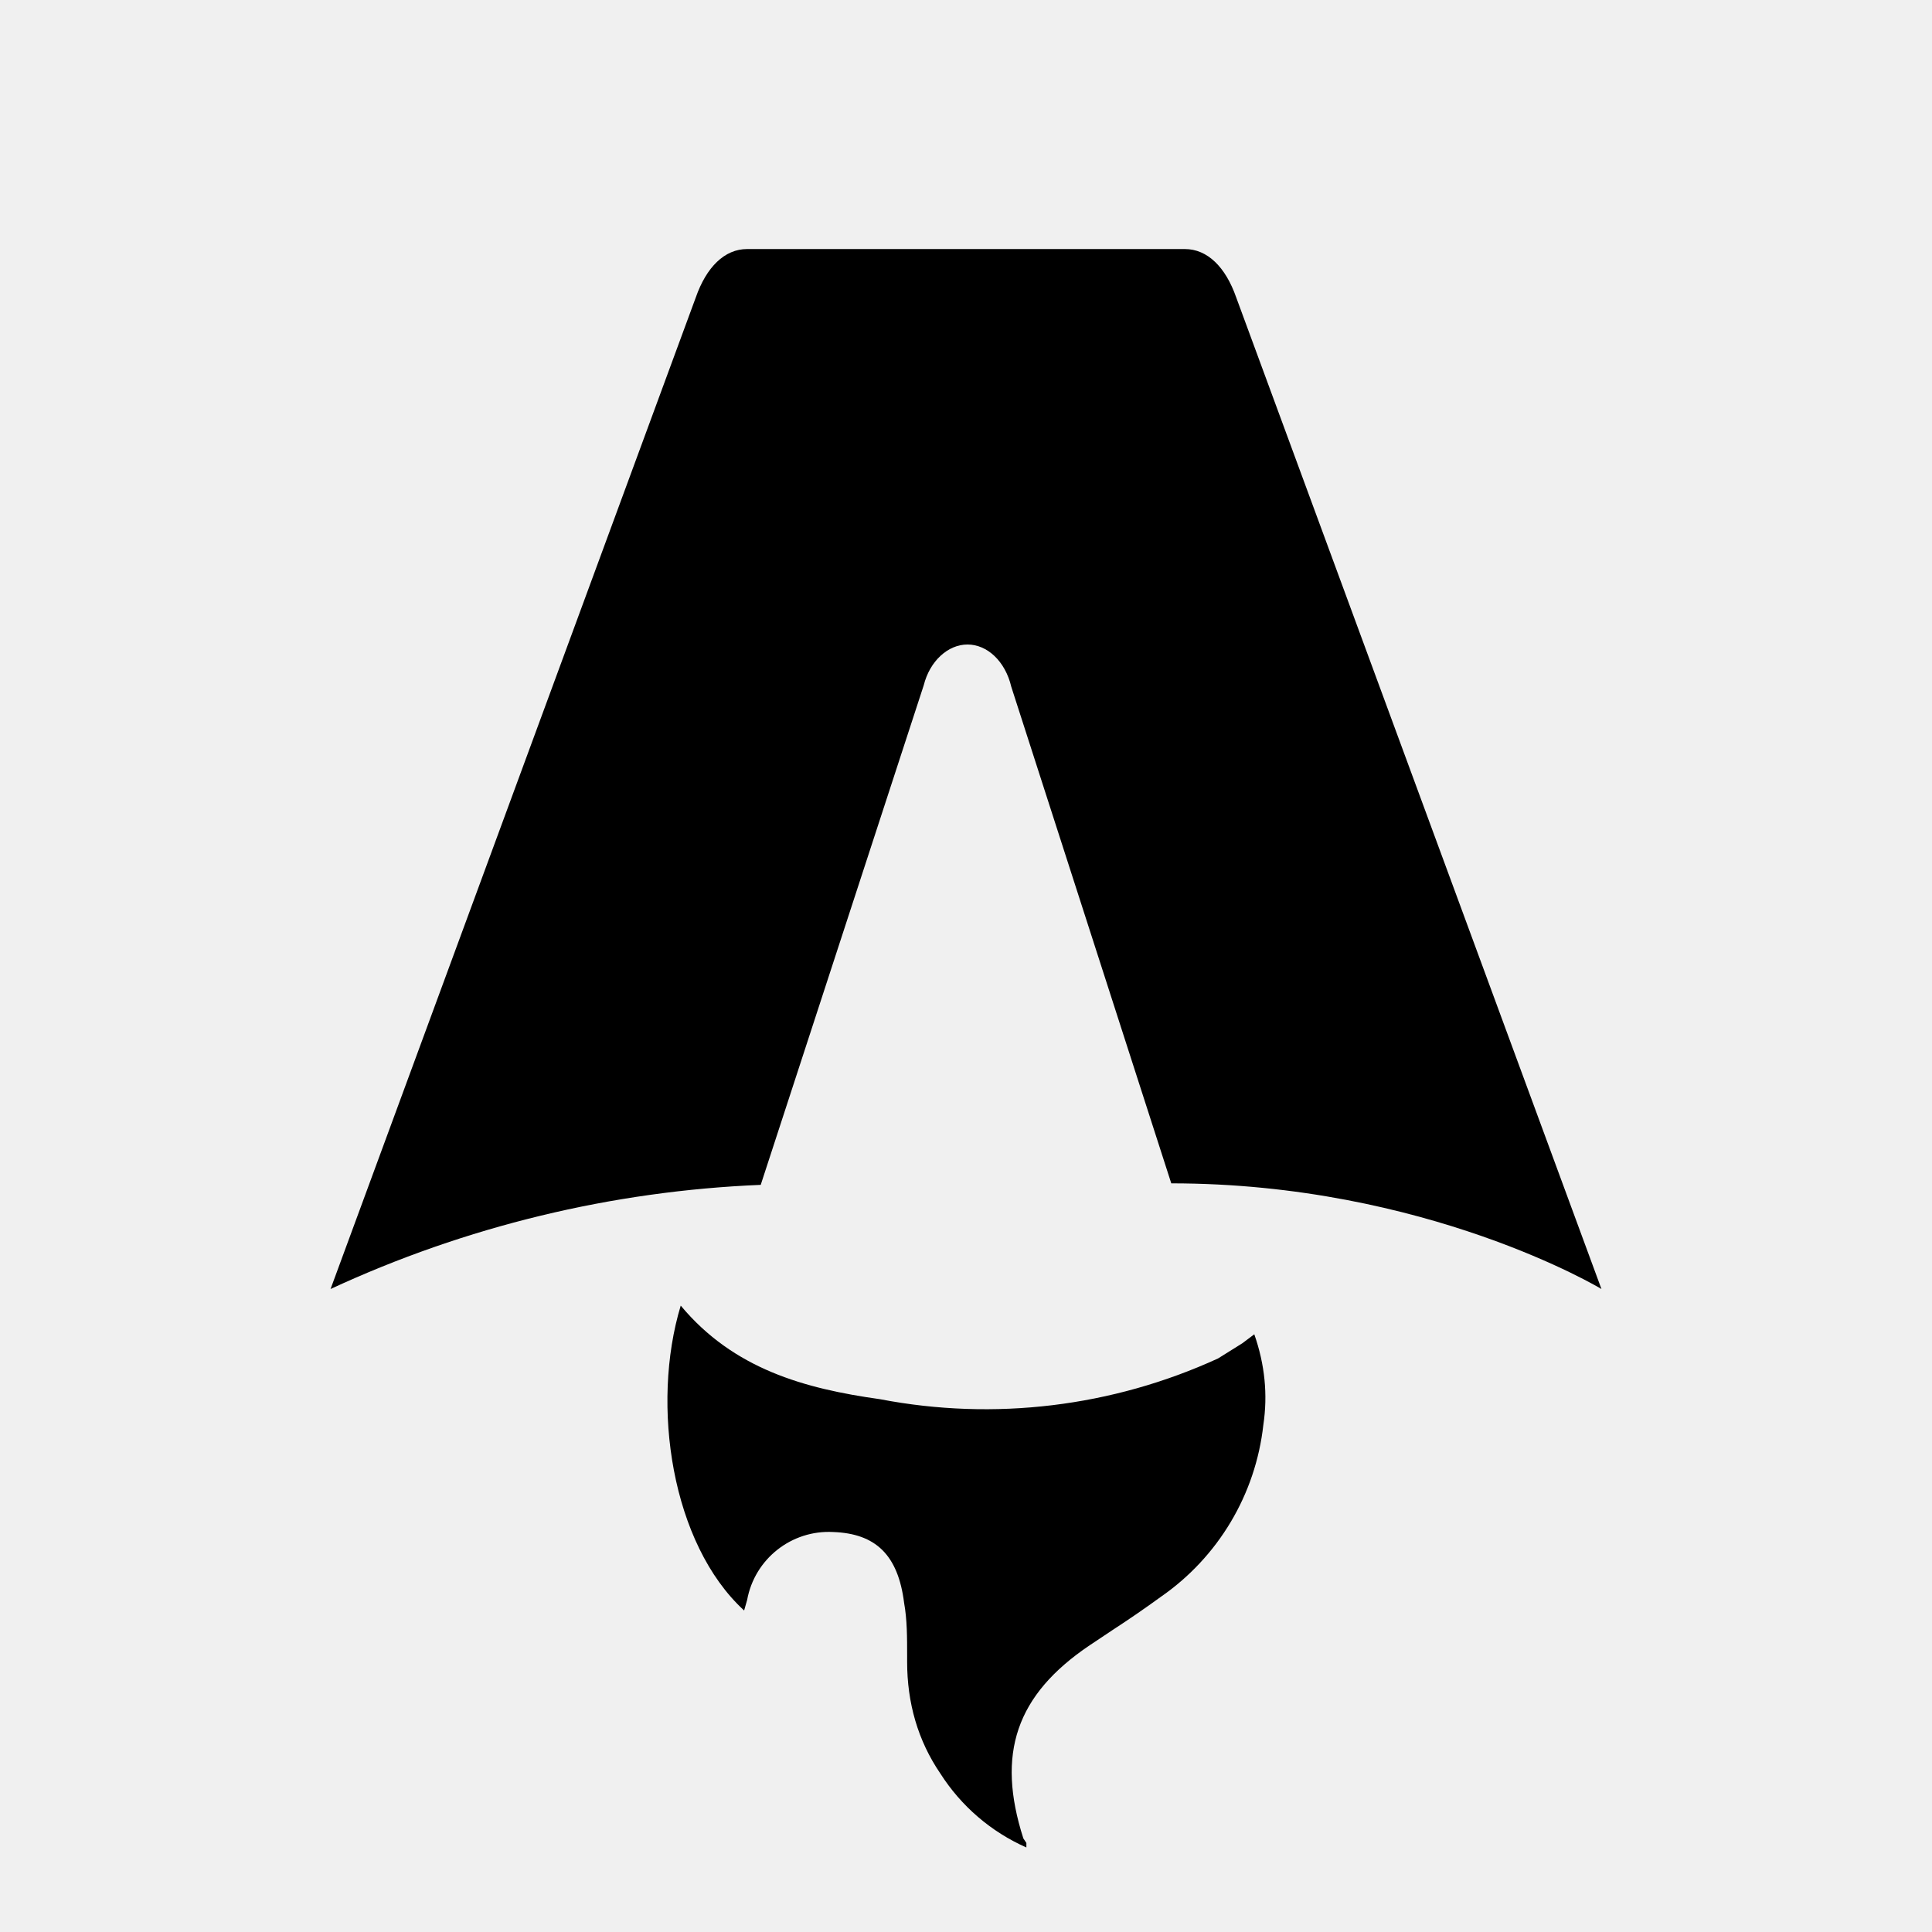
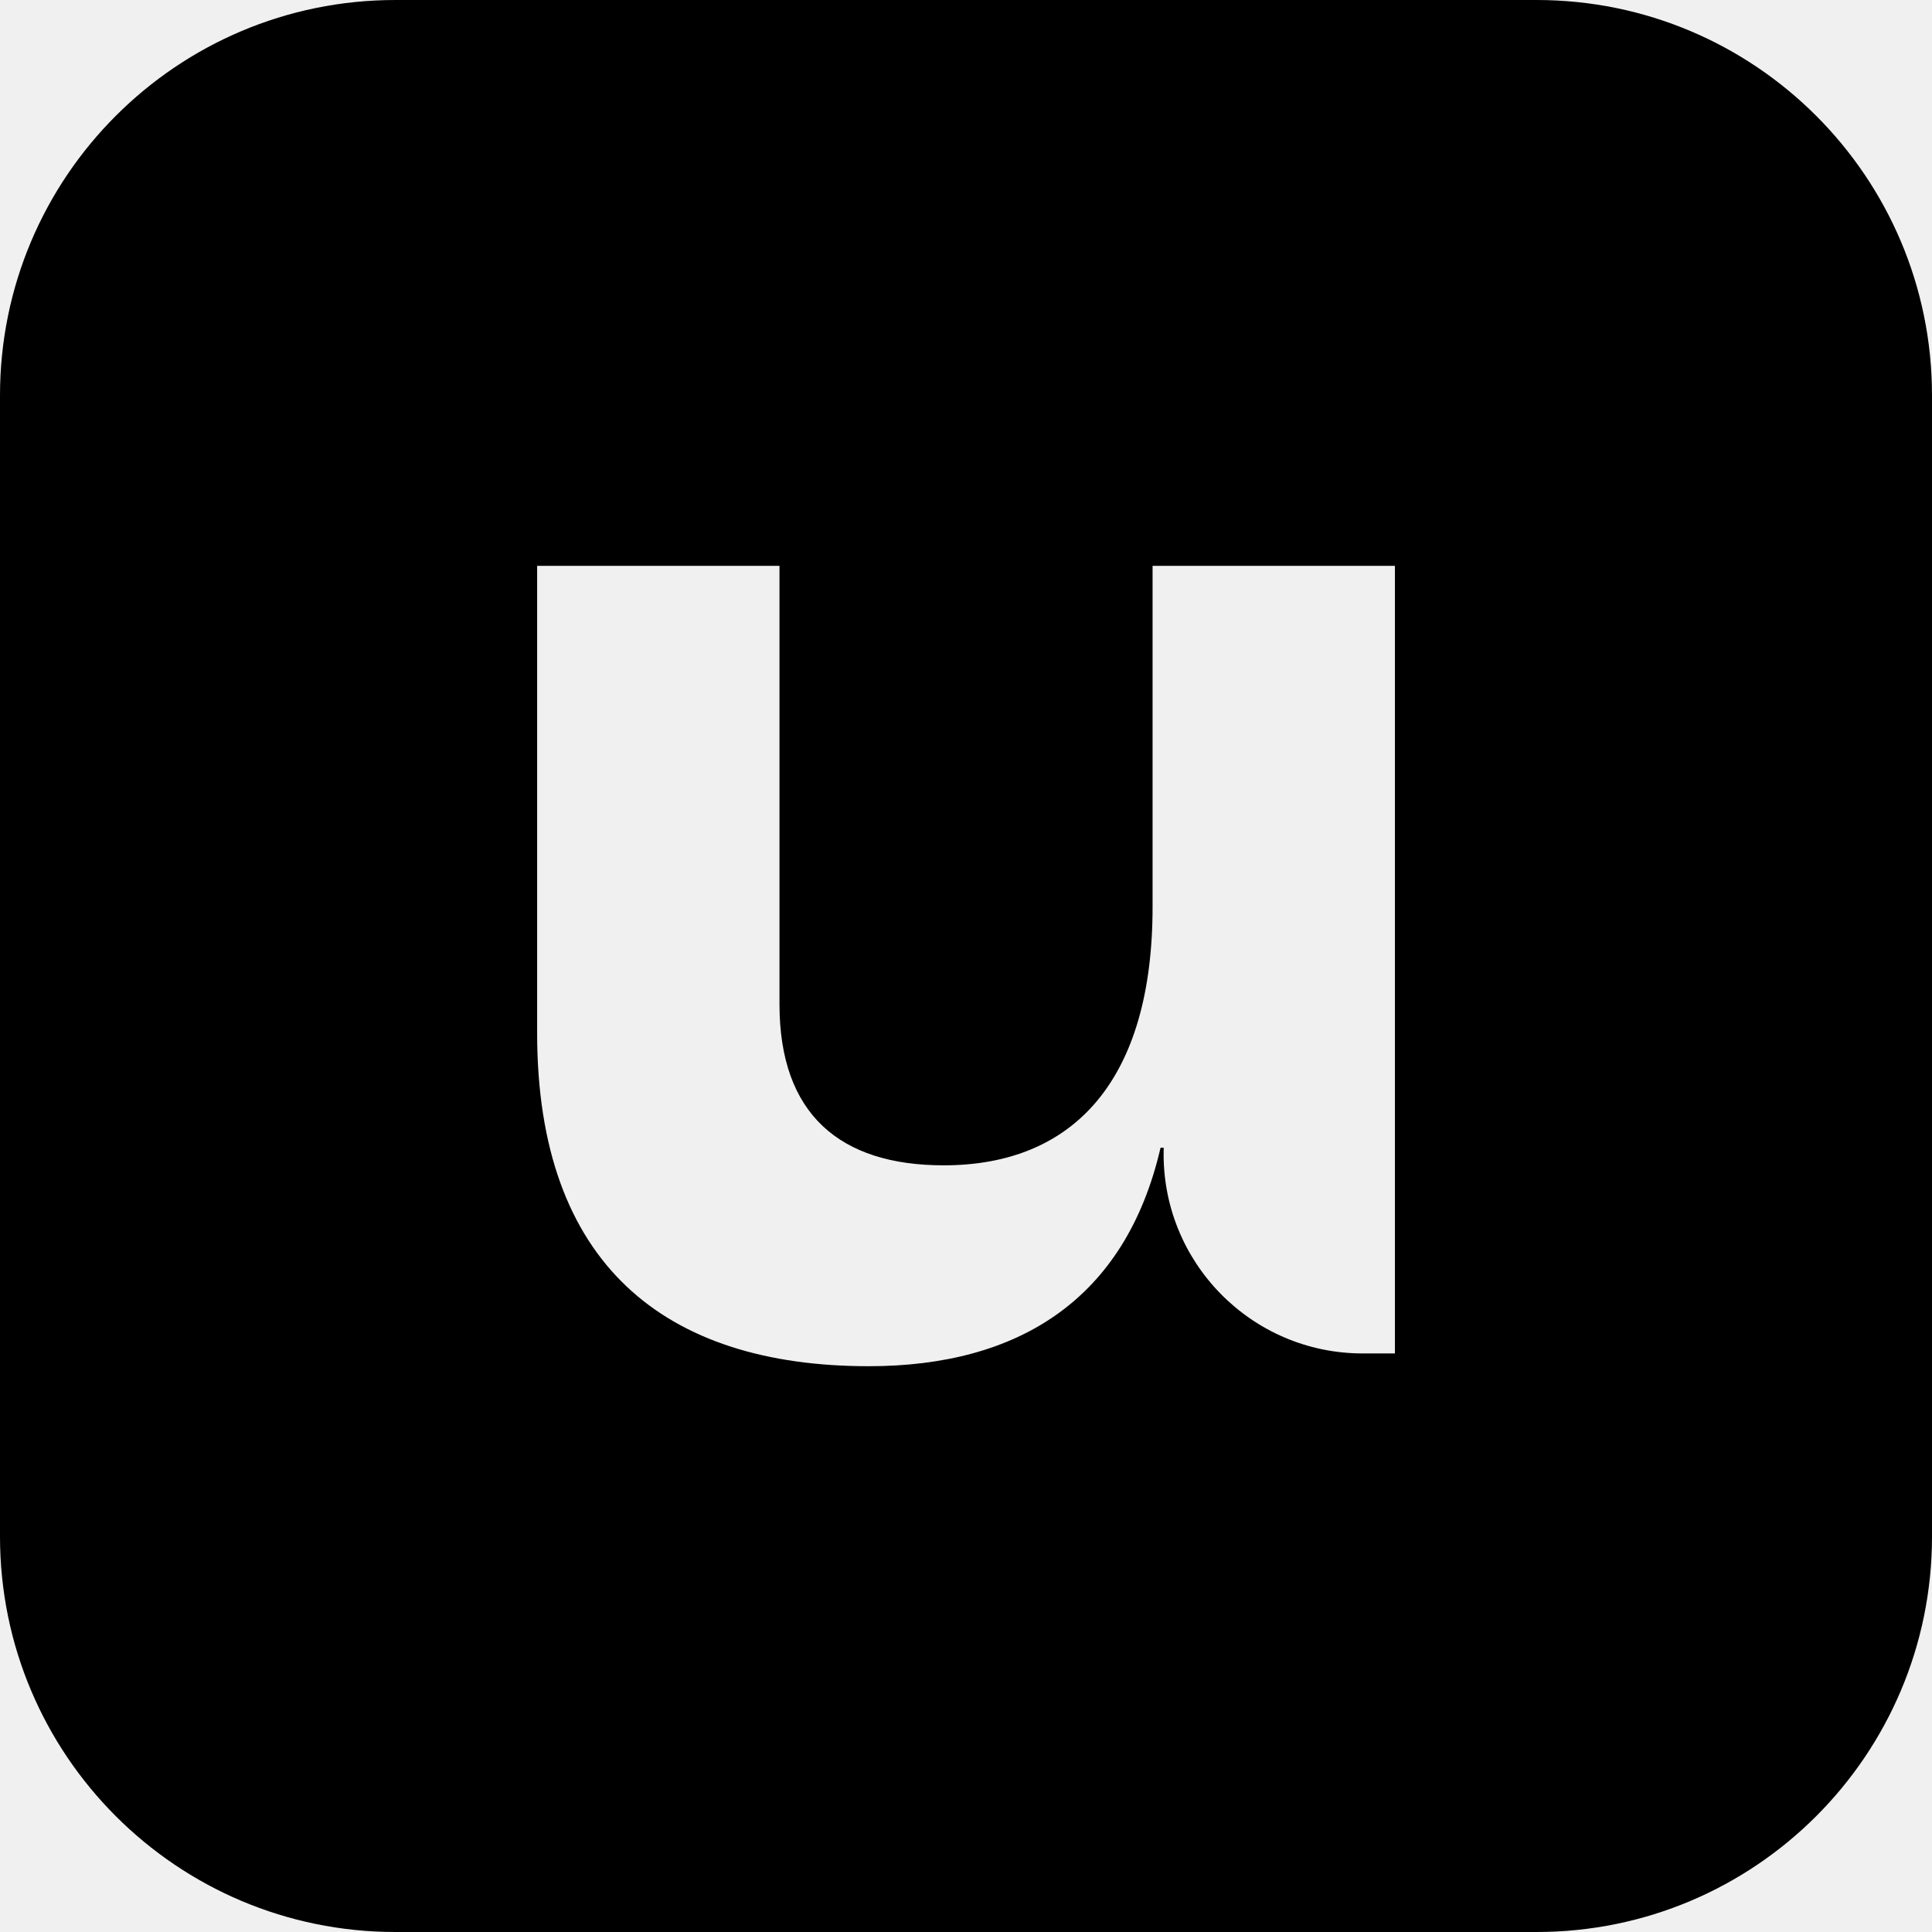
- <svg xmlns="http://www.w3.org/2000/svg" fill="none" viewBox="0 0 128 128">
-   <path d="M50.4 78.5a75.1 75.1 0 0 0-28.5 6.9l24.2-65.7c.7-2 1.9-3.2 3.4-3.2h29c1.5 0 2.7 1.2 3.4 3.2l24.2 65.7s-11.6-7-28.5-7L67 45.5c-.4-1.7-1.6-2.8-2.9-2.8-1.3 0-2.5 1.1-2.9 2.7L50.4 78.5Zm-1.1 28.2Zm-4.2-20.2c-2 6.6-.6 15.8 4.2 20.2a17.5 17.5 0 0 1 .2-.7 5.5 5.5 0 0 1 5.7-4.5c2.8.1 4.3 1.5 4.7 4.7.2 1.1.2 2.3.2 3.5v.4c0 2.7.7 5.2 2.2 7.4a13 13 0 0 0 5.7 4.9v-.3l-.2-.3c-1.8-5.6-.5-9.5 4.4-12.8l1.5-1a73 73 0 0 0 3.2-2.2 16 16 0 0 0 6.8-11.4c.3-2 .1-4-.6-6l-.8.6-1.6 1a37 37 0 0 1-22.4 2.7c-5-.7-9.7-2-13.2-6.2Z" />
-   <style>
-         path { fill: #000; }
-         @media (prefers-color-scheme: dark) {
-             path { fill: #FFF; }
-         }
-     </style>
+ <svg xmlns="http://www.w3.org/2000/svg" id="Layer_2" data-name="Layer 2" viewBox="0 0 1000 1000">
+   <g id="Layer_3" data-name="Layer 3">
+     <path d="M795.34,0H204.66C91.63,0,0,91.63,0,204.66v590.68c0,113.03,91.63,204.66,204.66,204.66h590.68c113.03,0,204.66-91.63,204.66-204.66V204.66C1000,91.63,908.37,0,795.34,0ZM721.99,700.54h-16.62c-57.73,0-104.18-47.4-103.06-105.12,0-.44.02-.89.03-1.33h-1.65c-18.15,78.4-73.45,113.06-151.02,113.06-105.63,0-171.65-52.82-171.65-172.48v-241.8h125.44v226.95c0,56.94,31.36,83.35,85,83.35,67.67,0,108.11-44.56,108.11-133.69v-176.61h125.44v407.68Z" />
+   </g>
</svg>
